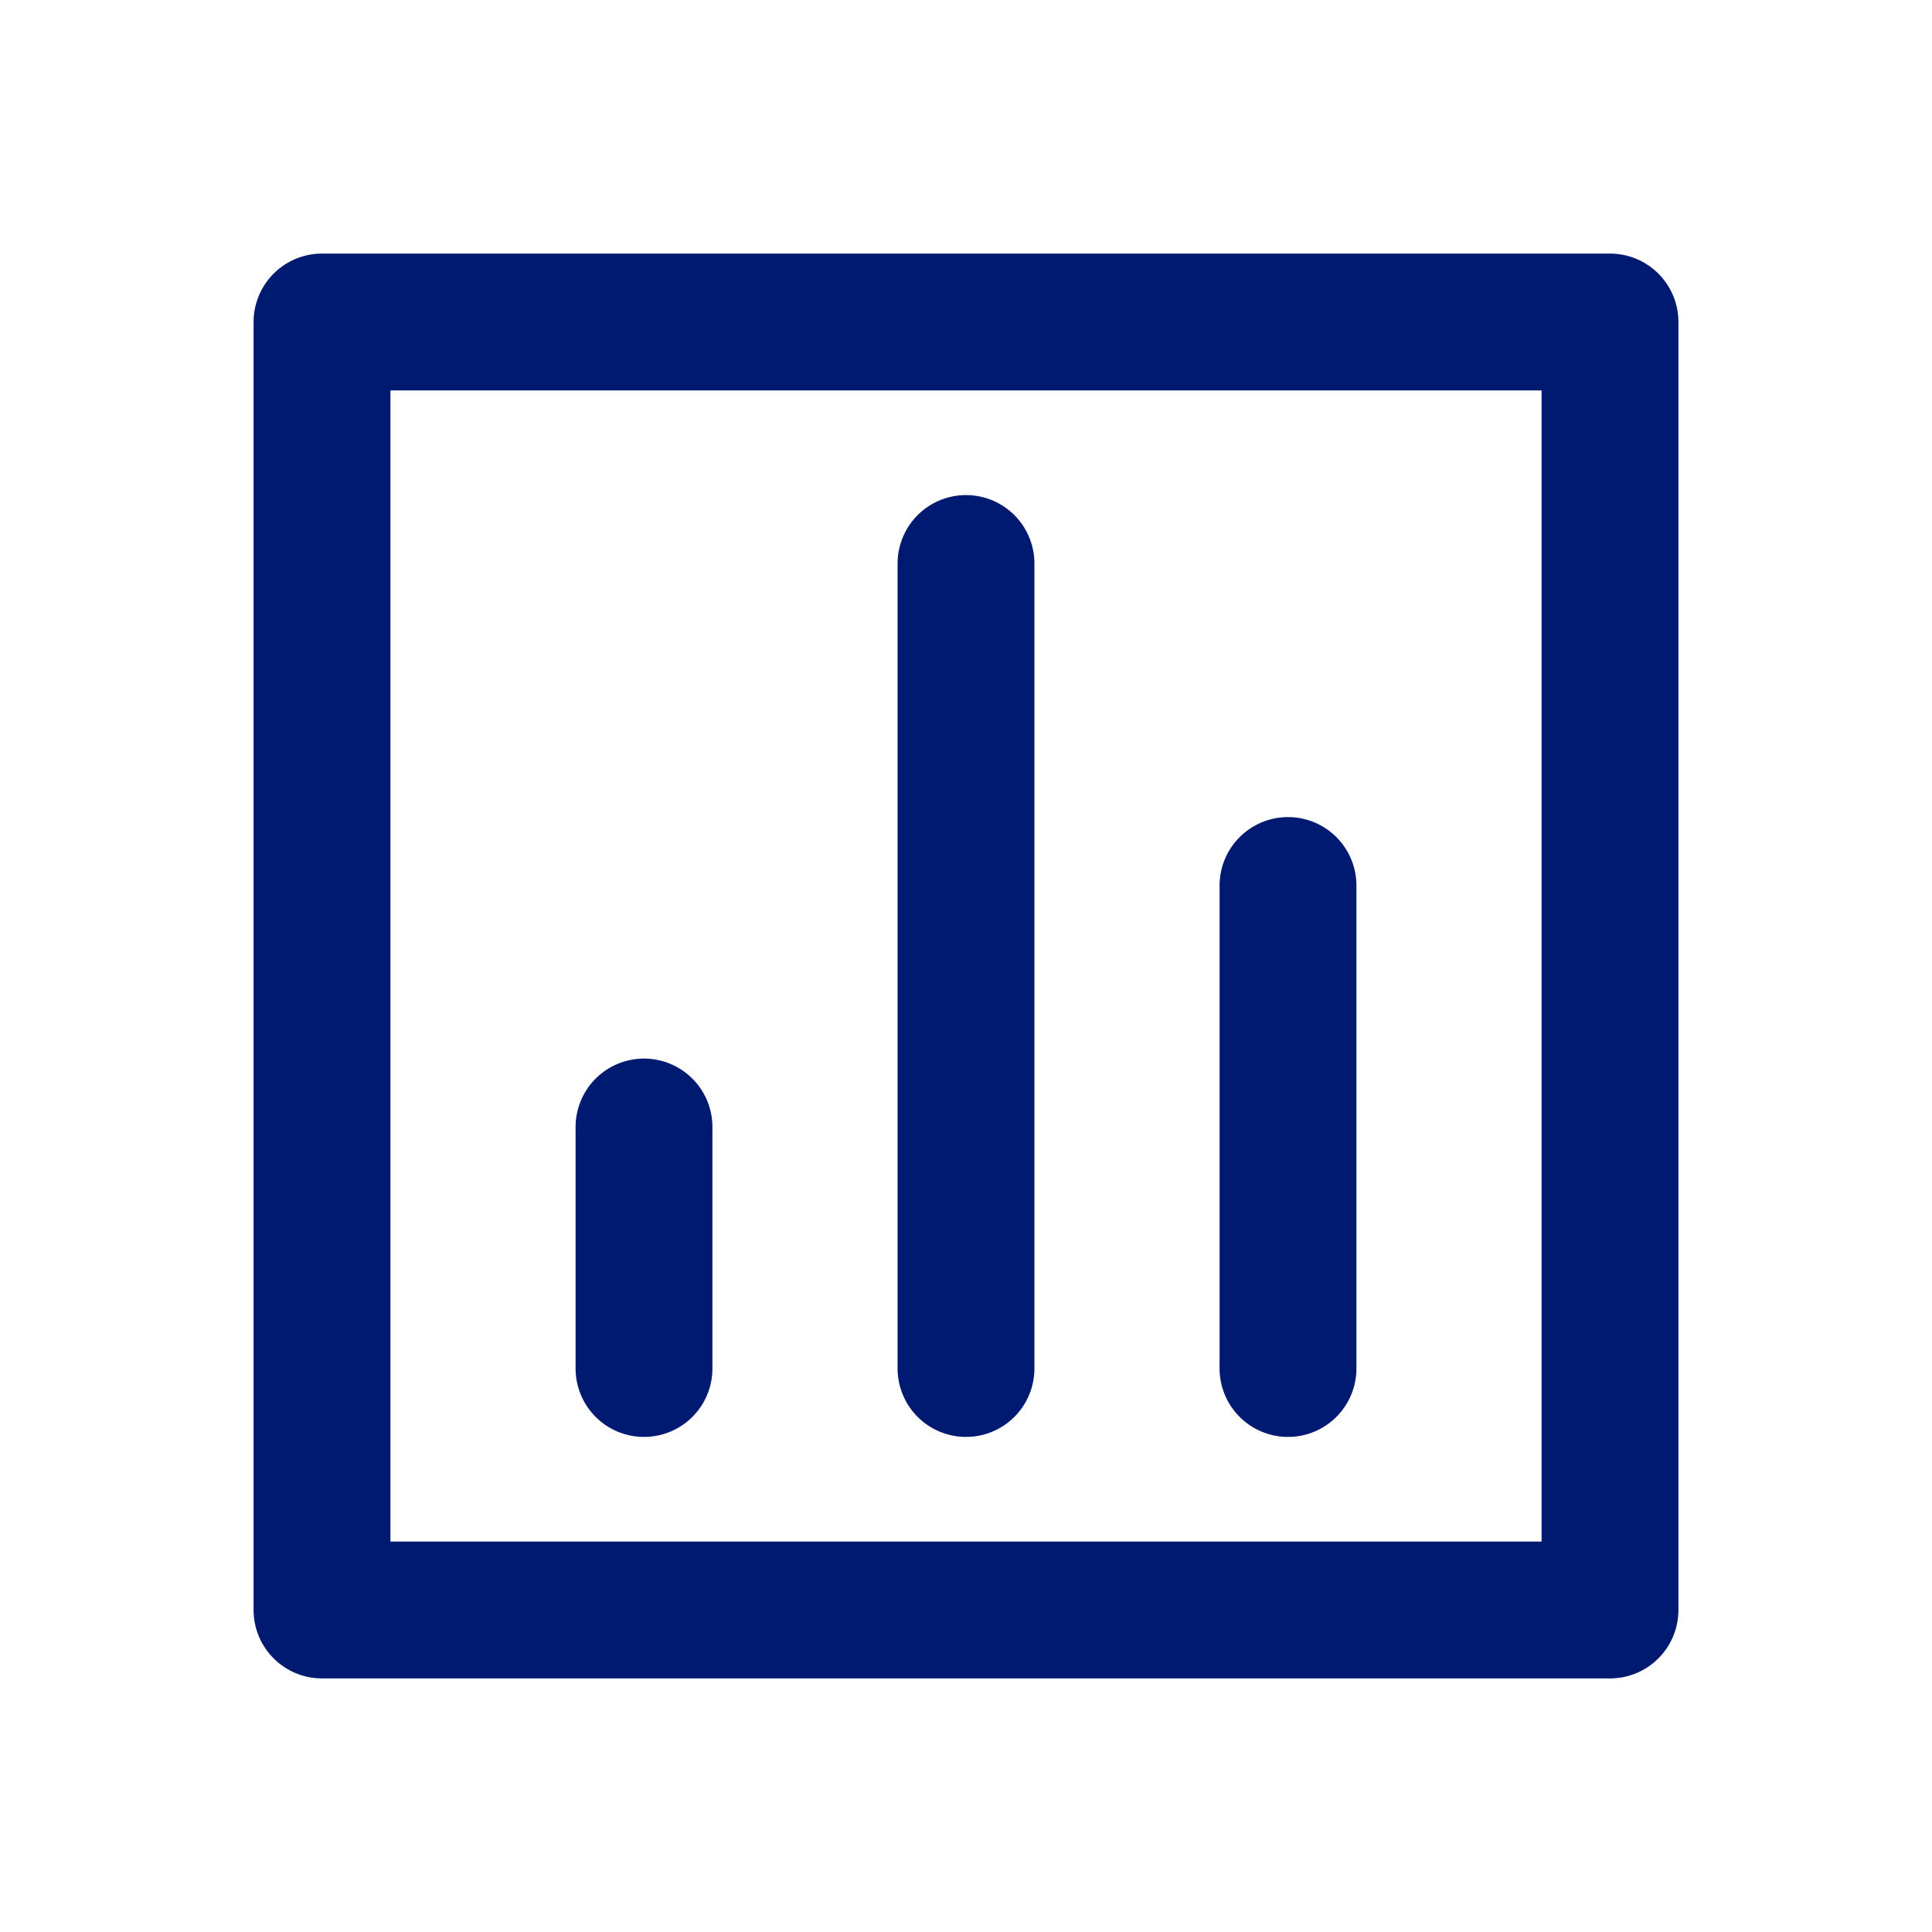
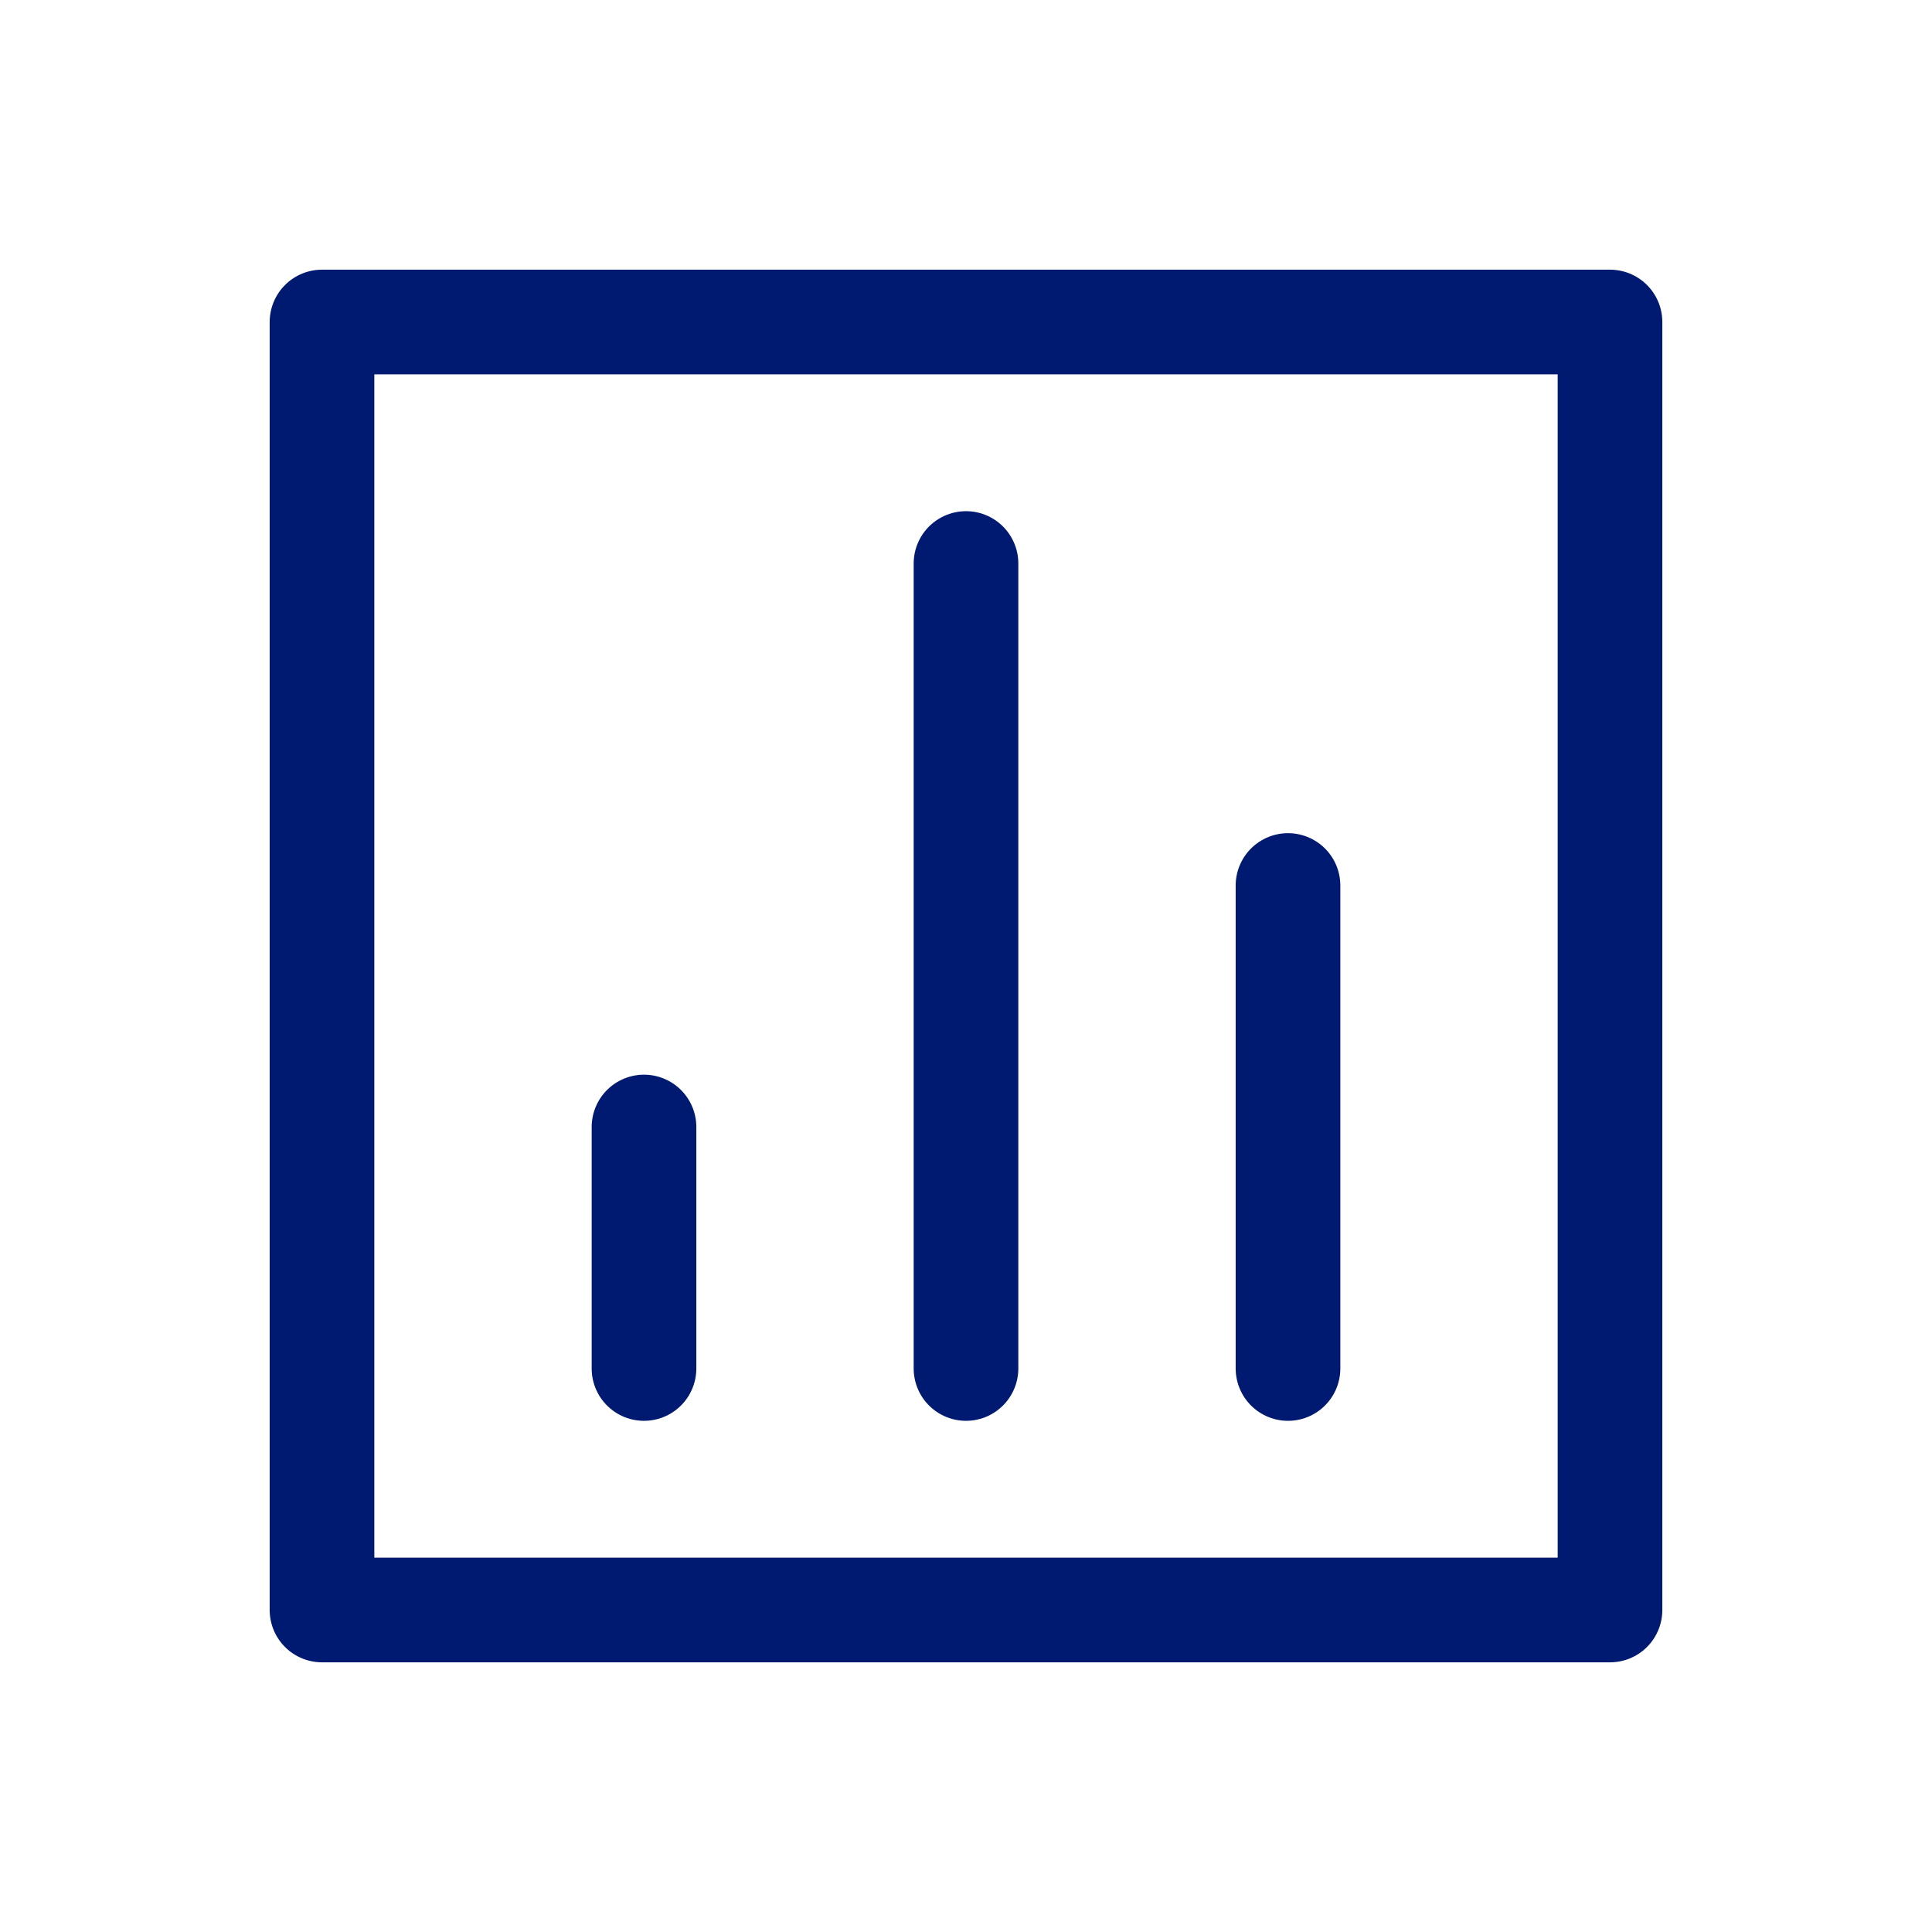
<svg xmlns="http://www.w3.org/2000/svg" width="24" height="24" viewBox="0 0 24 24" fill="none">
-   <path d="M16 11V17M12 7L12 17M8 14L8 17M4 4H20V20H4V4Z" stroke="#001A72" stroke-width="1.7" stroke-linecap="round" stroke-linejoin="round" />
+   <path d="M16 11V17M12 7L12 17M8 14L8 17M4 4H20V20H4V4Z" stroke="#001A72" stroke-width="1.3" stroke-linecap="round" stroke-linejoin="round" />
</svg>
